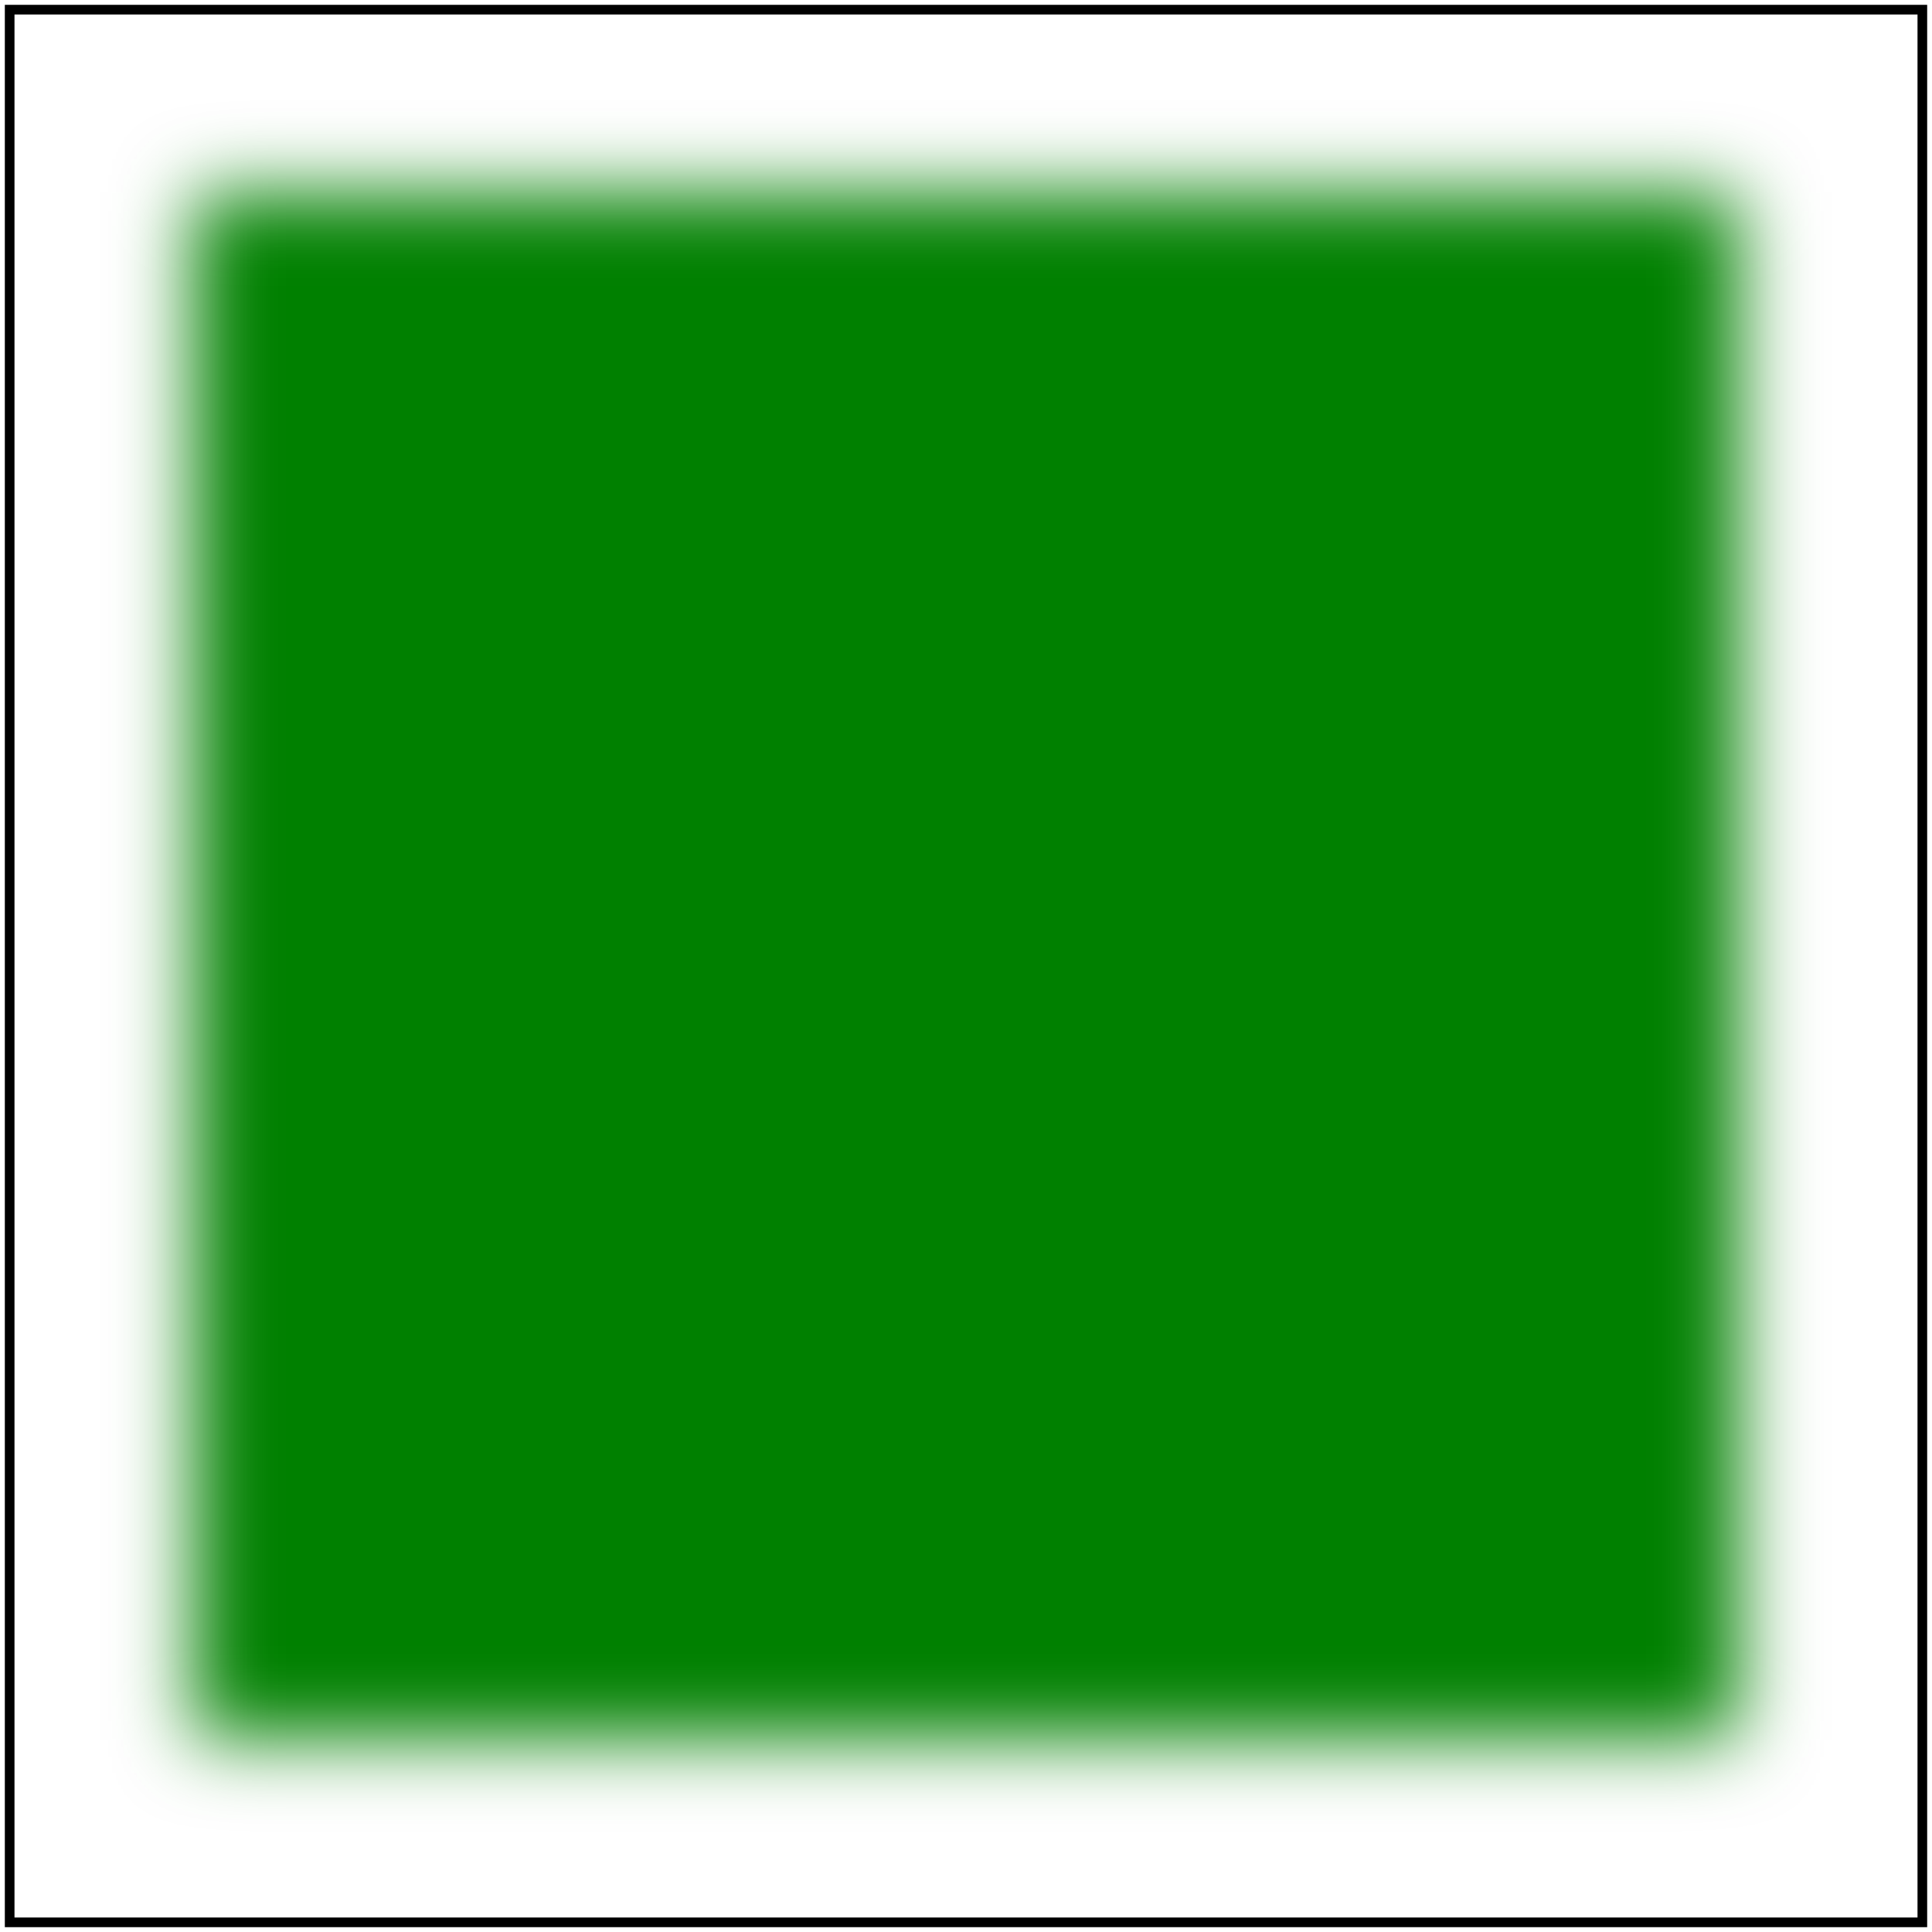
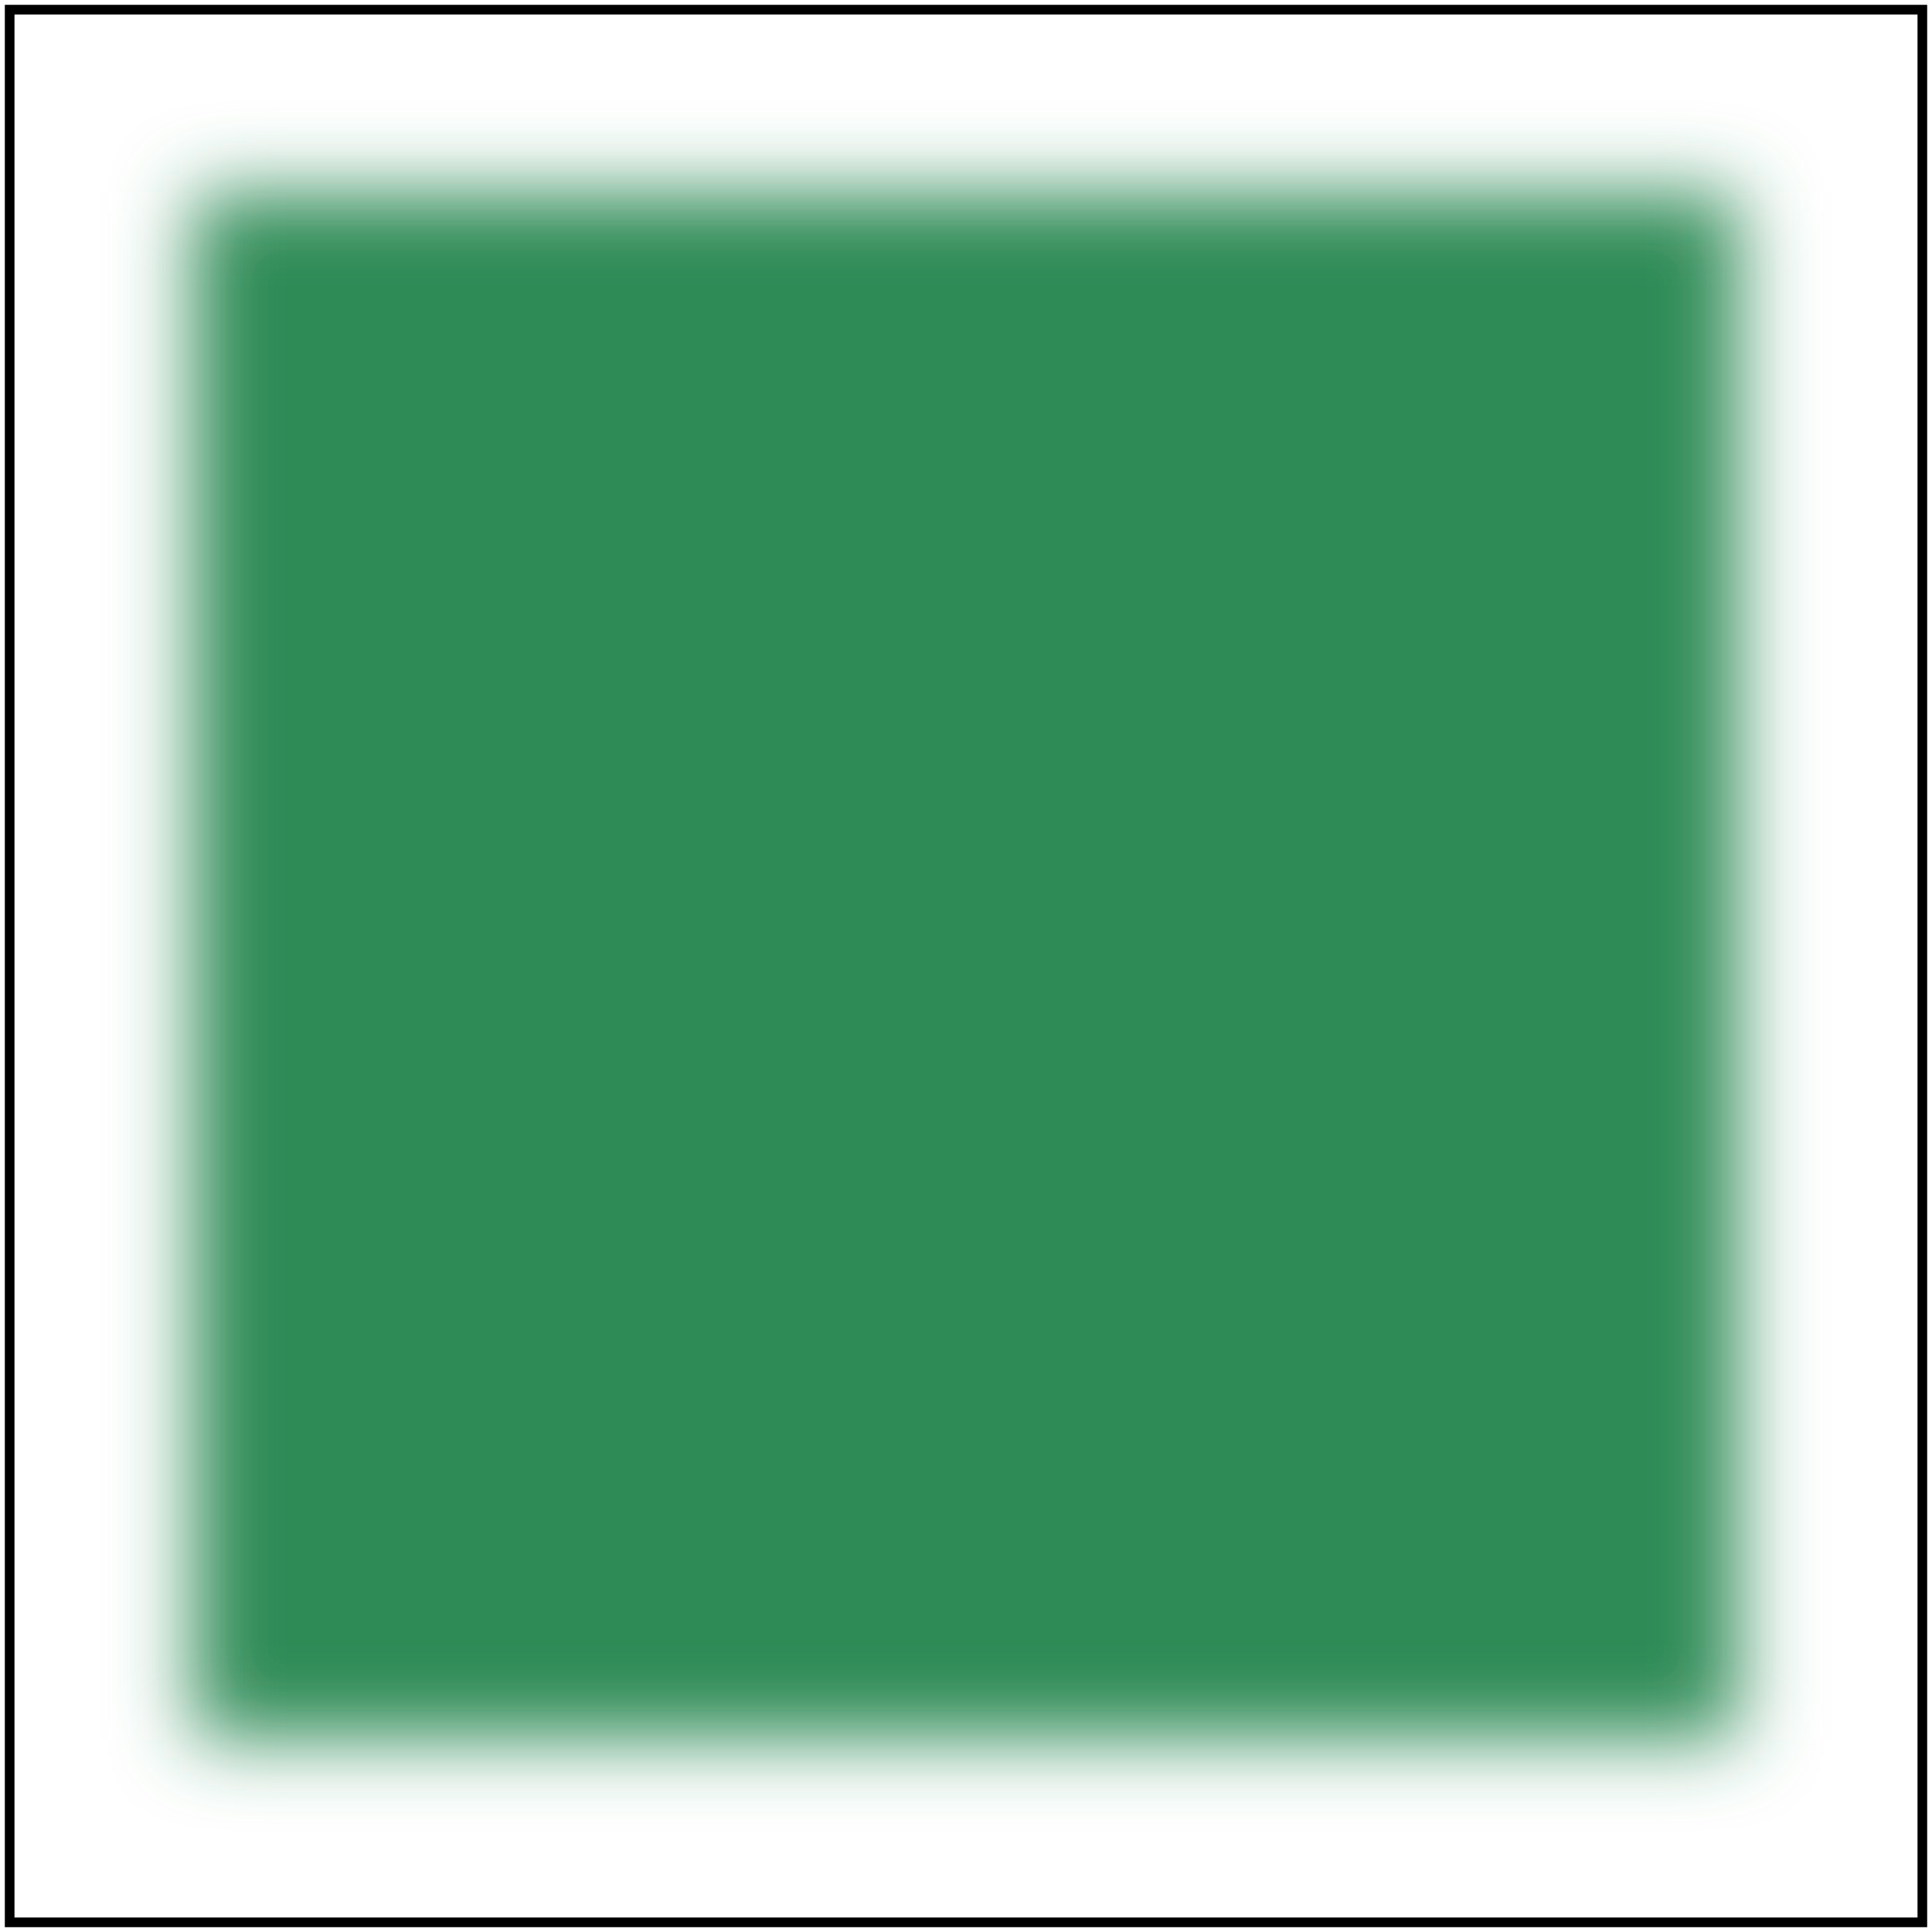
<svg xmlns="http://www.w3.org/2000/svg" id="svg1" viewBox="0 0 200 200">
  <filter id="filter1">
    <feGaussianBlur stdDeviation="4" />
  </filter>
-   <rect id="rect1" x="20" y="20" width="160" height="160" fill="green" filter="url(#filter1)" />
+   <rect id="rect1" x="20" y="20" width="160" height="160" fill="seagreen" filter="url(#filter1)" />
  <rect id="frame" x="1" y="1" width="198" height="198" fill="none" stroke="black" />
</svg>
